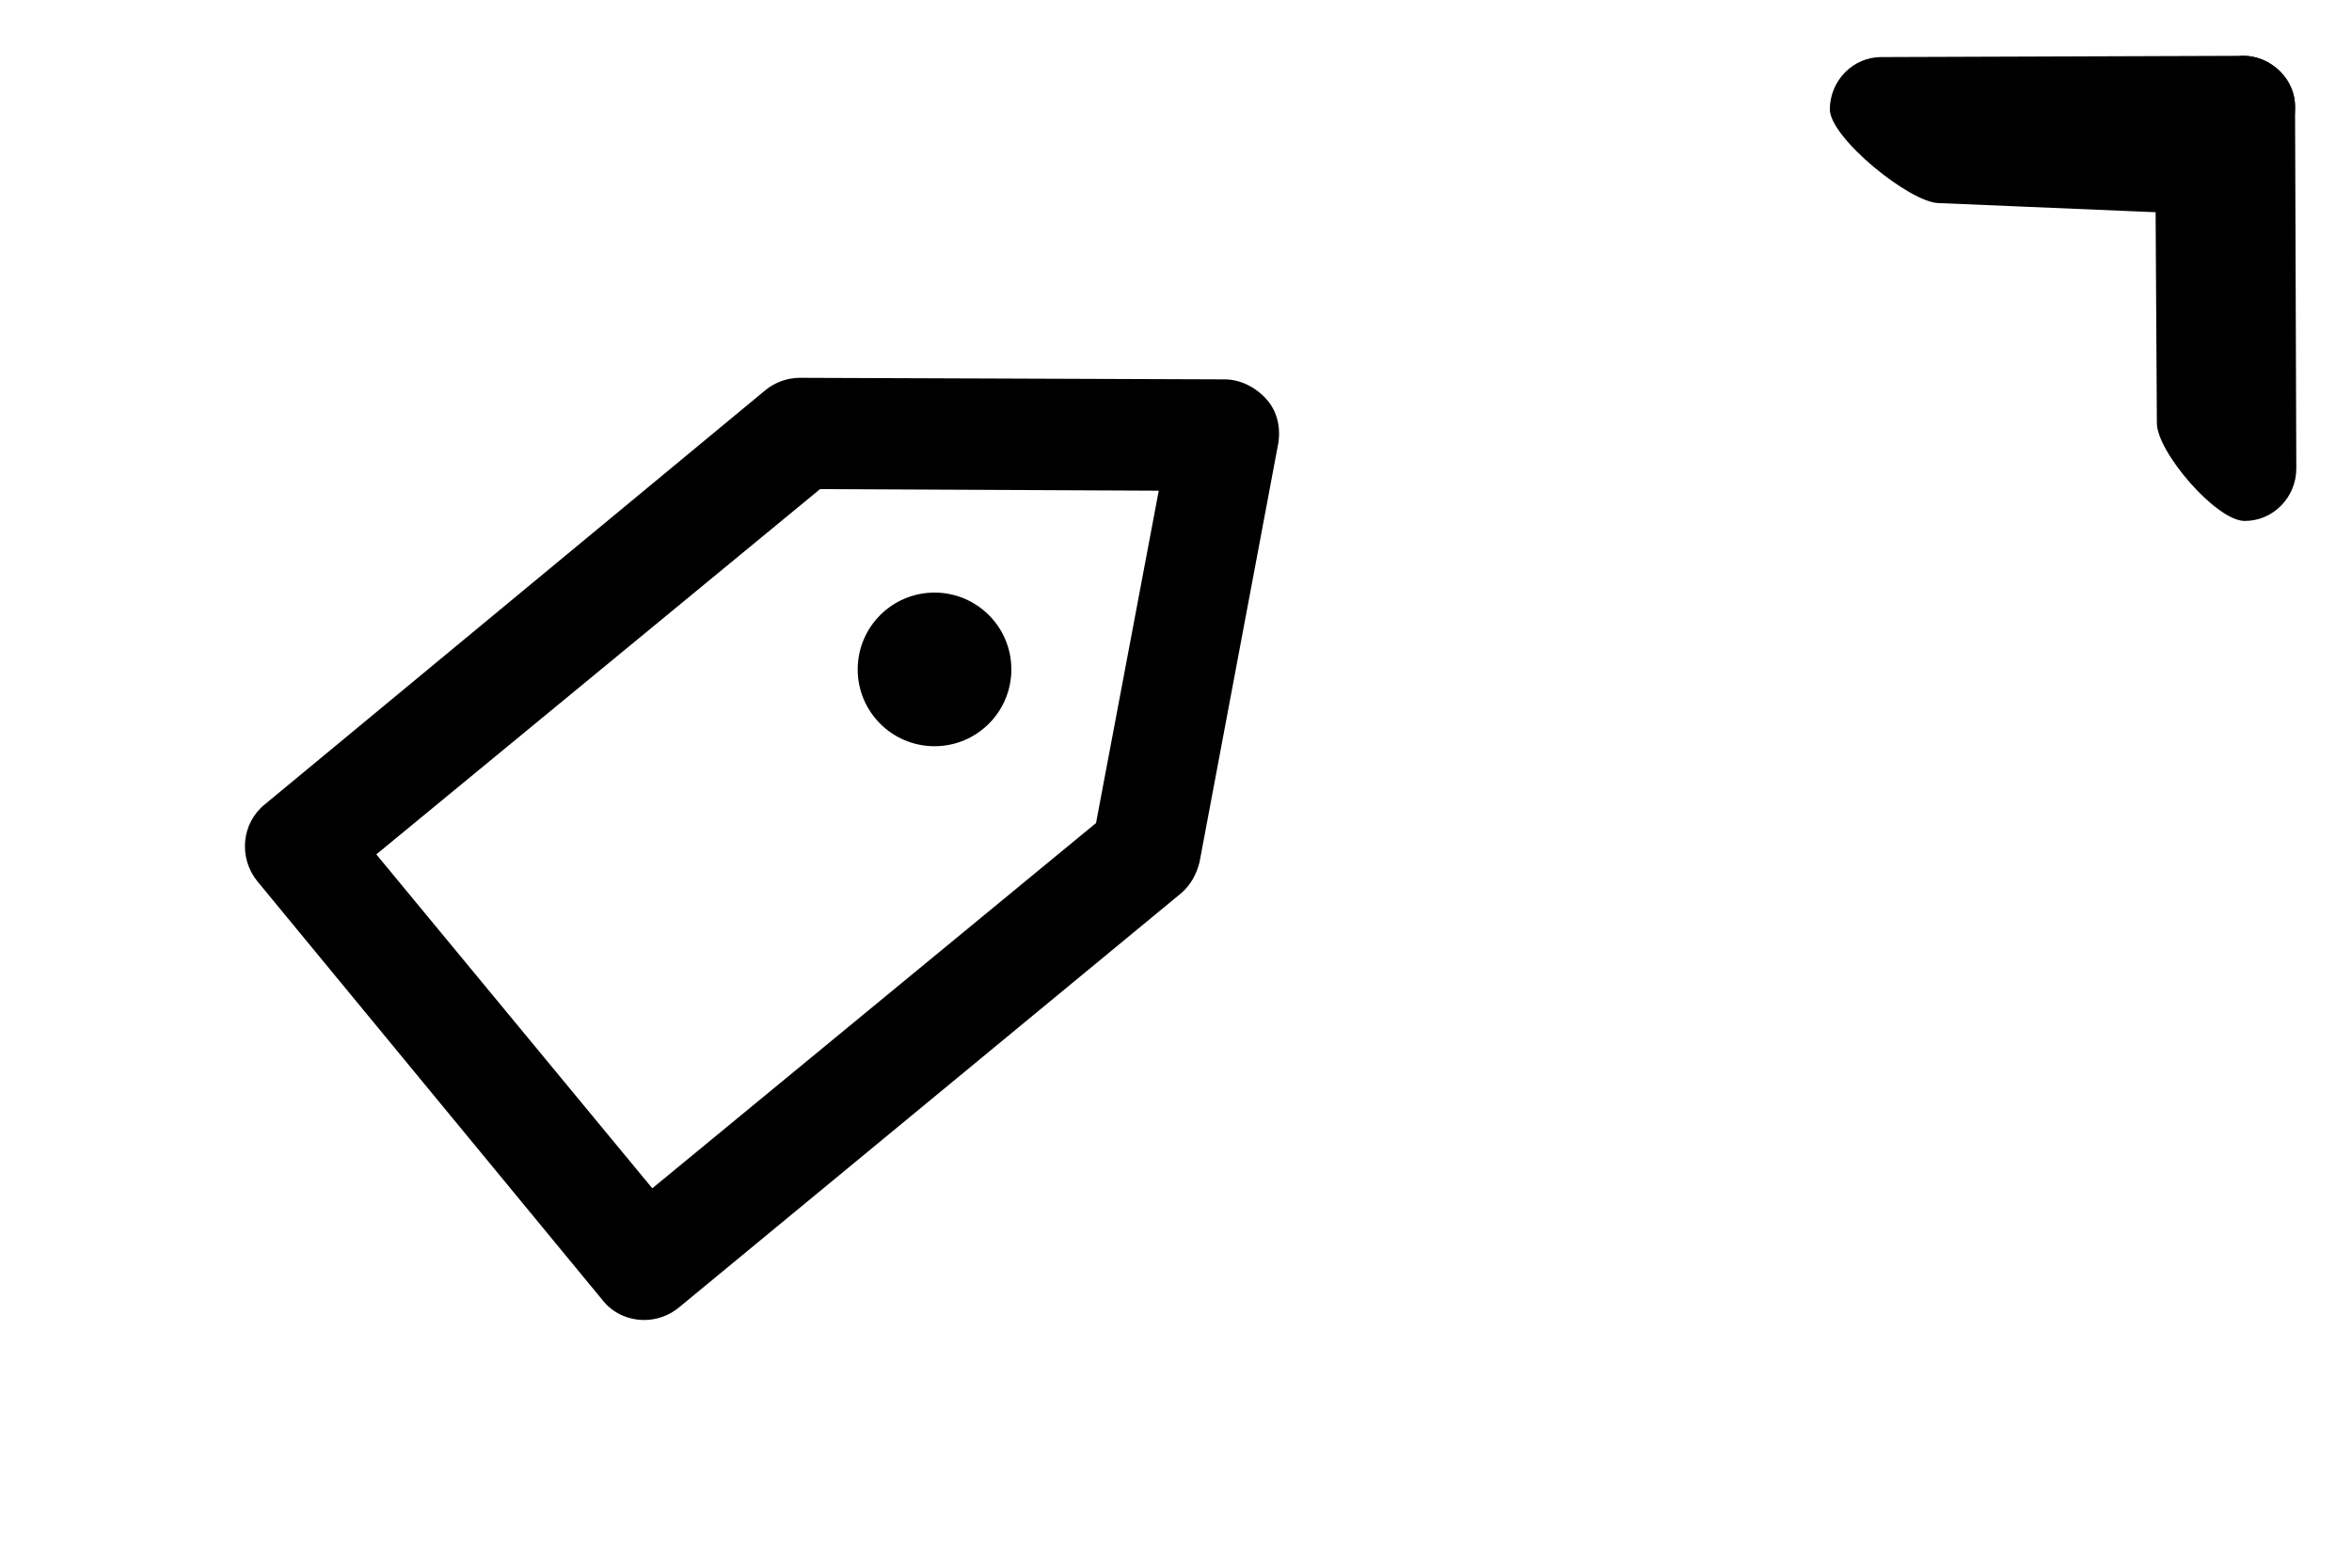
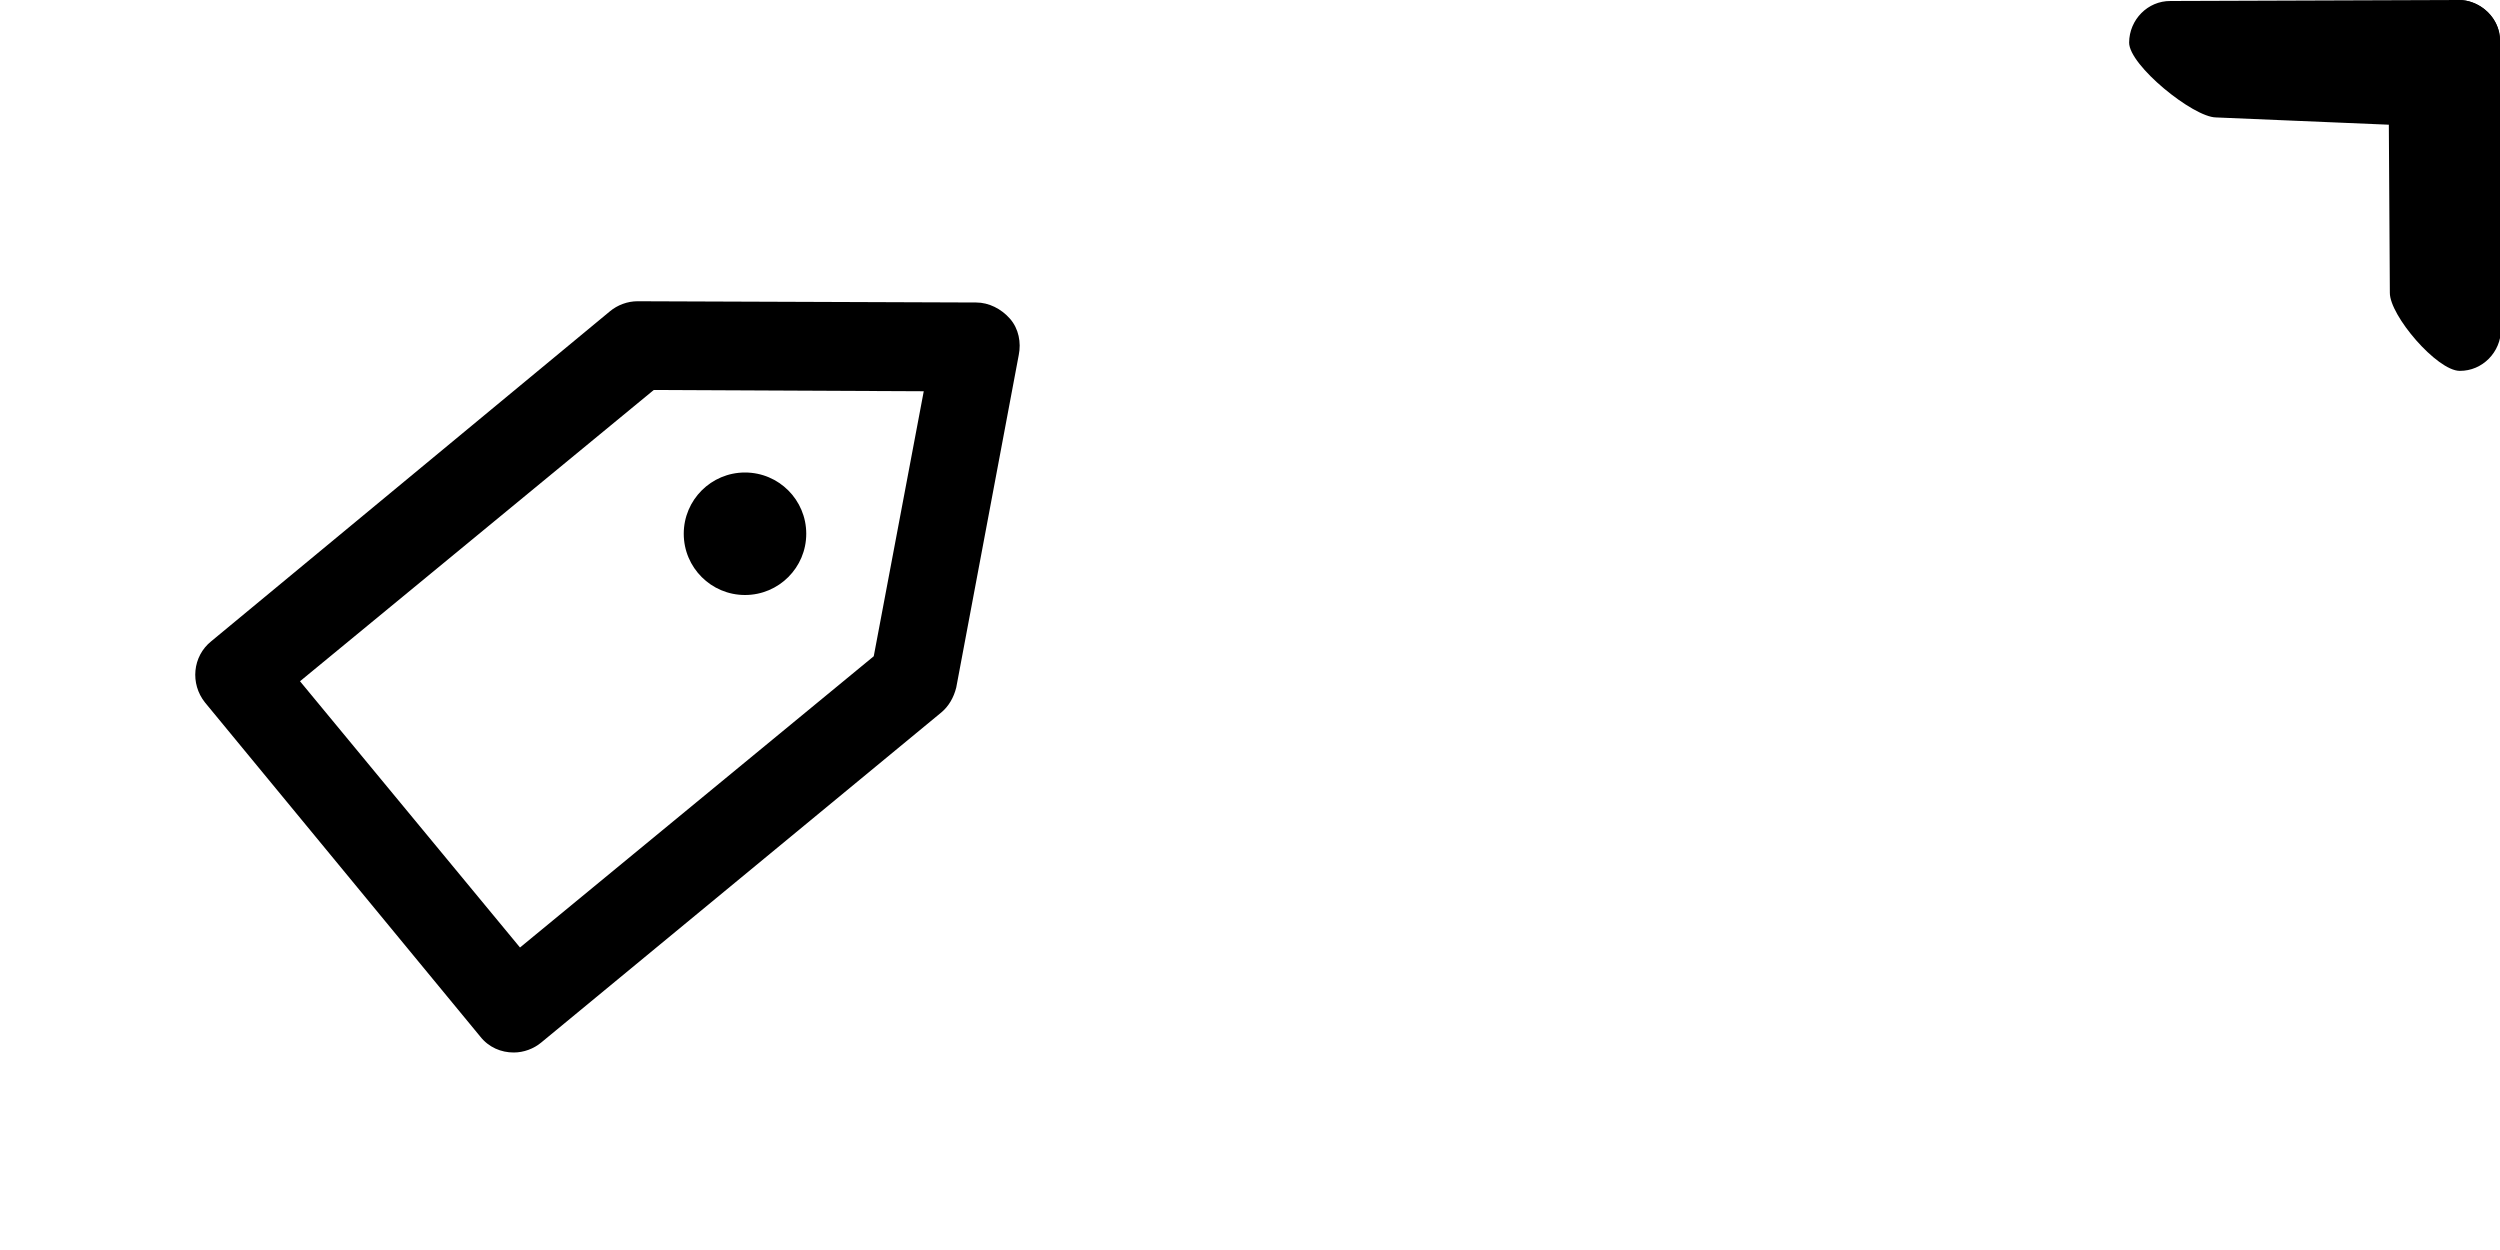
- <svg xmlns="http://www.w3.org/2000/svg" version="1.1" id="Layer_1" x="0px" y="0px" viewBox="0 0 150 100" xml:space="preserve" width="150" height="100">
+ <svg xmlns="http://www.w3.org/2000/svg" version="1.1" id="Layer_1" x="0px" y="0px" viewBox="0 0 200 100" xml:space="preserve" width="200" height="100">
  <defs id="defs1" />
  <circle cx="59.6" cy="42.7" r="4.9" id="circle1" />
  <path d="m 41.1,84.2 c -1,0 -2,-0.4 -2.7,-1.3 l -22,-26.7 c -1.2,-1.5 -1,-3.7 0.5,-4.9 L 48.8,24.9 c 0.6,-0.5 1.4,-0.8 2.2,-0.8 0,0 0,0 0,0 l 27.1,0.1 c 1,0 2,0.5 2.7,1.3 0.7,0.8 0.9,1.9 0.7,2.9 l -5,26.6 c -0.2,0.8 -0.6,1.5 -1.2,2 l -32,26.4 c -0.6,0.5 -1.4,0.8 -2.2,0.8 z M 24,54.5 41.6,75.8 69.9,52.5 73.9,31.3 52.3,31.2 Z" id="path1" />
-   <path d="m 51.4,27.9 c 1.9,0 3.8,0.8 5,2.4 l 28.2,35.1 c 2.2,2.8 1.8,6.9 -1,9.1 -2.8,2.2 -13.953,0.061 -16.153,-2.739 L 50.946,51.327 C 48.746,48.527 44.5,31.5 47.3,29.3 c 1.2,-1 2.7,-1.4 4.1,-1.4 z" id="path1-8" transform="matrix(0.4000971,0.3191544,-0.3191544,0.4000971,133.473,-23.25897)" />
-   <path d="m 51.4,27.9 c 1.9,0 15.727,5.254 16.927,6.854 l 15.959,21.831 C 86.486,59.385 86.4,72.3 83.6,74.5 c -2.8,2.2 -6.9,1.8 -9.1,-1 L 46.3,38.4 c -2.2,-2.8 -1.8,-6.9 1,-9.1 1.2,-1 2.7,-1.4 4.1,-1.4 z" id="path1-8-2" transform="matrix(-0.3191544,0.4000971,-0.4000971,-0.3191544,173.1869,-2.709086)" />
+   <path d="m 51.4,27.9 c 1.9,0 3.8,0.8 5,2.4 l 28.2,35.1 c 2.2,2.8 1.8,6.9 -1,9.1 -2.8,2.2 -13.953,0.061 -16.153,-2.739 L 50.946,51.327 C 48.746,48.527 44.5,31.5 47.3,29.3 c 1.2,-1 2.7,-1.4 4.1,-1.4 z" id="path1-8" transform="matrix(0.4000971,0.3191544,-0.3191544,0.4000971,187.1049,-26.81885)" />
+   <path d="m 51.4,27.9 c 1.9,0 15.727,5.254 16.927,6.854 l 15.959,21.831 C 86.486,59.385 86.4,72.3 83.6,74.5 c -2.8,2.2 -6.9,1.8 -9.1,-1 L 46.3,38.4 c -2.2,-2.8 -1.8,-6.9 1,-9.1 1.2,-1 2.7,-1.4 4.1,-1.4 z" id="path1-8-2" transform="matrix(-0.3191544,0.4000971,-0.4000971,-0.3191544,226.8188,-6.268966)" />
</svg>
